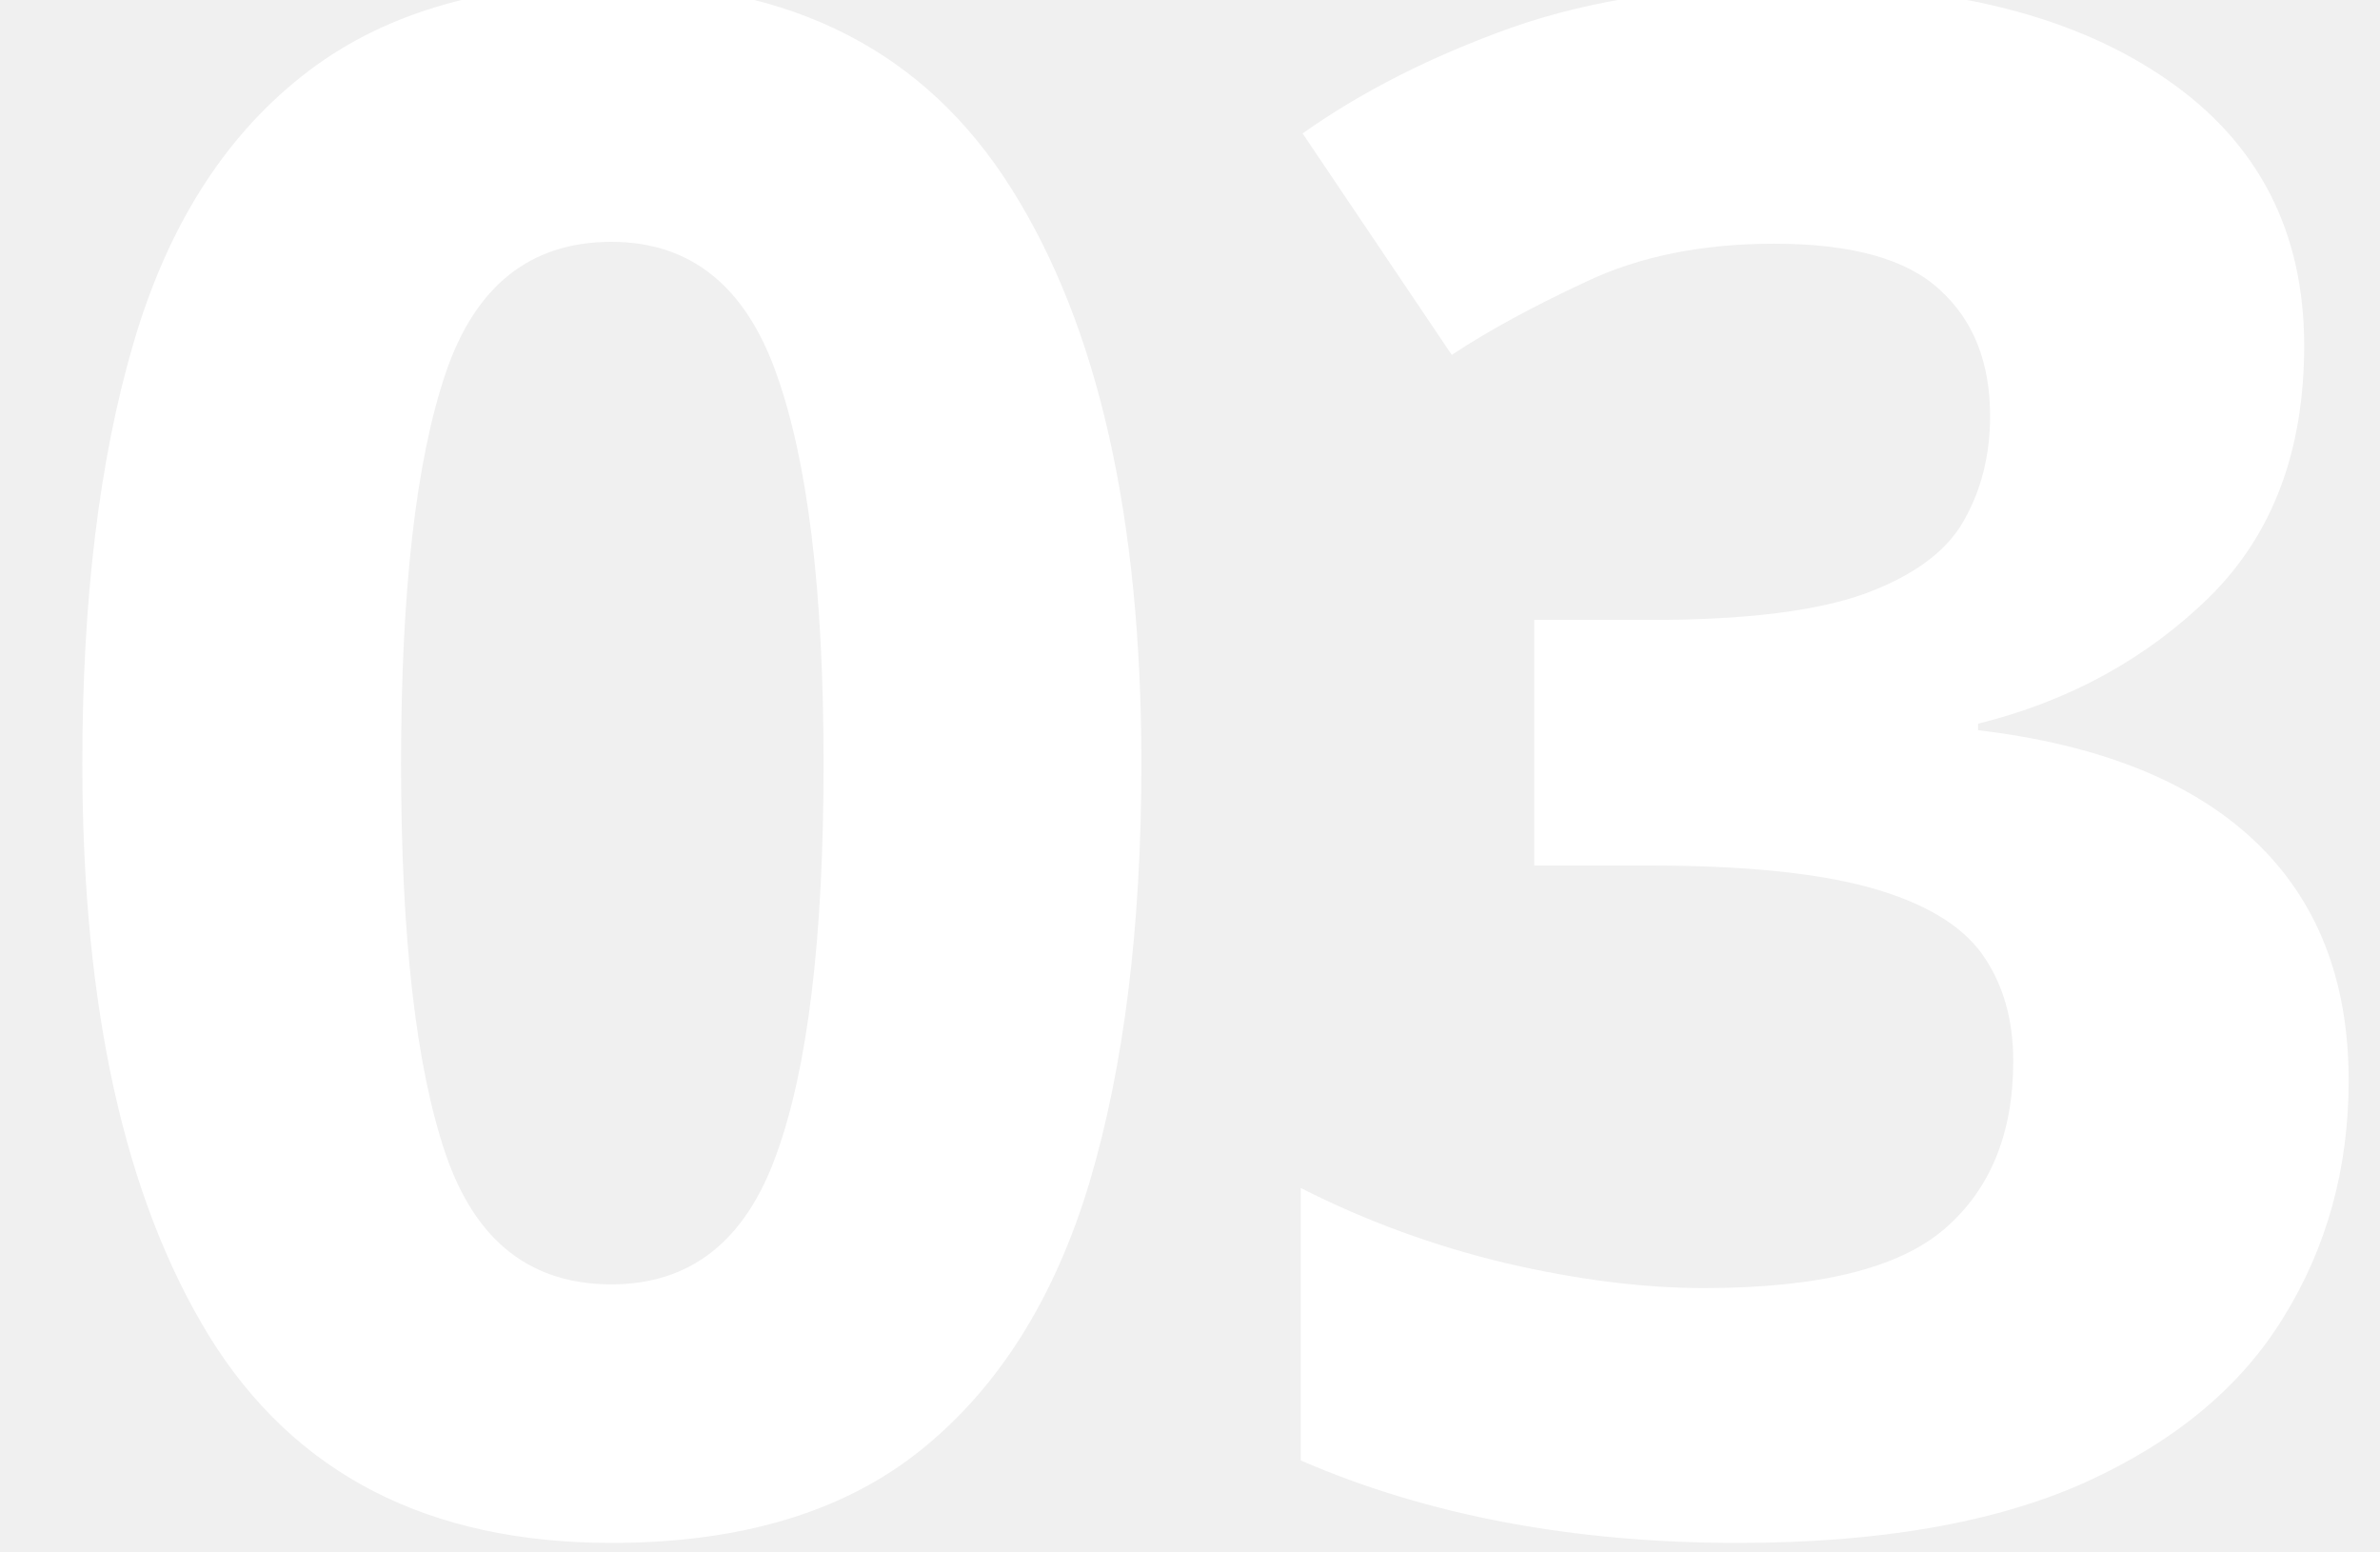
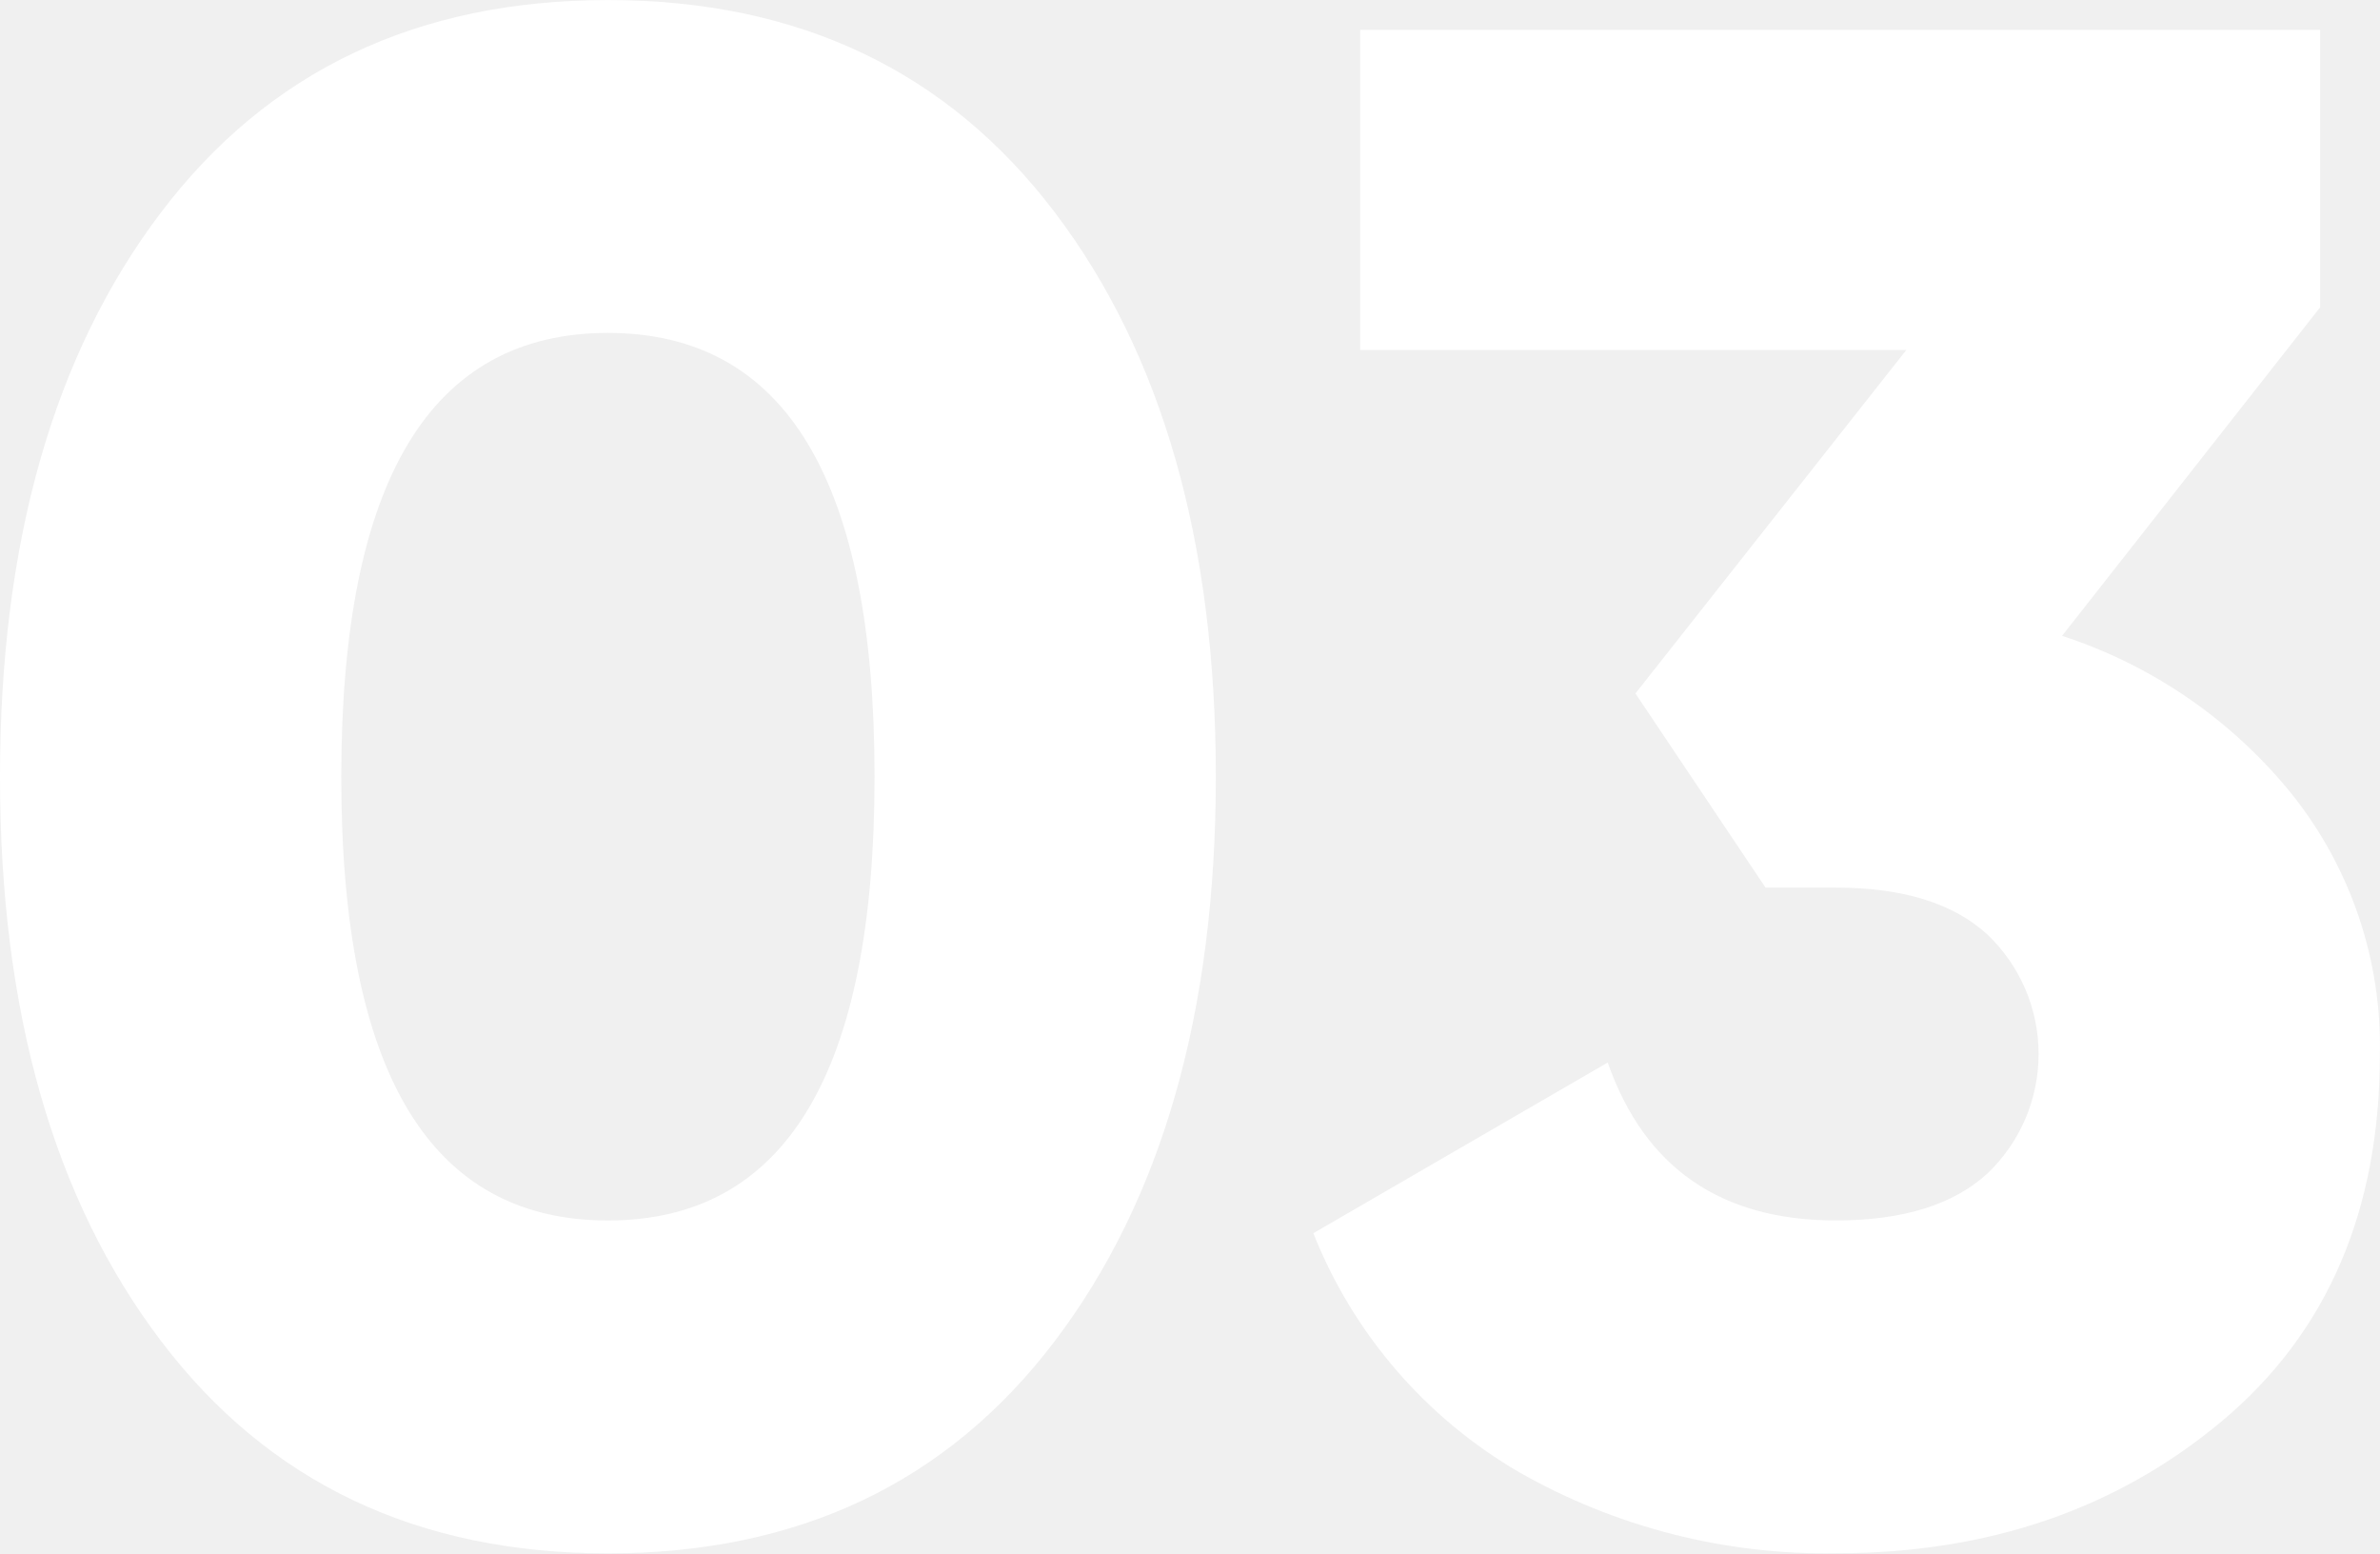
- <svg xmlns="http://www.w3.org/2000/svg" width="201" height="131" viewBox="0 0 201 131">
-   <defs>
-     <style>
-       .cls-1 {
-         font-size: 35.782px;
-         fill: #fff;
-         text-anchor: end;
-         font-family: Gilroy;
-         font-weight: 800;
-       }
-     </style>
-   </defs>
-   <text id="_03" data-name="03" class="cls-1" transform="translate(205.552 128.485) scale(5.008)">
-     <tspan x="0">03</tspan>
-   </text>
+ <svg xmlns="http://www.w3.org/2000/svg" width="199.94" height="130.469">
+   <path data-name="3" d="M102.14 65.236q0-29.568-13.53-47.4T51.07.005q-24.015 0-37.54 17.831T0 65.236q0 29.567 13.53 47.4t37.54 17.833q24.015 0 37.54-17.83t13.53-47.403zM51.07 27.962q22.4 0 22.4 37.274t-22.4 37.273q-22.41 0-22.4-37.273t22.4-37.274zm143.84-2.15v-23.3h-80.64v26.88h45.88l-22.76 28.851 10.93 16.307h5.91q8.43 0 12.73 3.942a13.861 13.861 0 0 1 0 20.071q-4.305 3.943-12.73 3.942-14.505 0-19.17-13.261l-24.73 14.336a40.545 40.545 0 0 0 17.29 20.07 52.055 52.055 0 0 0 26.61 6.81q19.17 0 32.44-11.11t13.26-30.823a33.9 33.9 0 0 0-7.35-21.772 41.225 41.225 0 0 0-19.35-13.35z" fill="#fff" fill-rule="evenodd" />
</svg>
